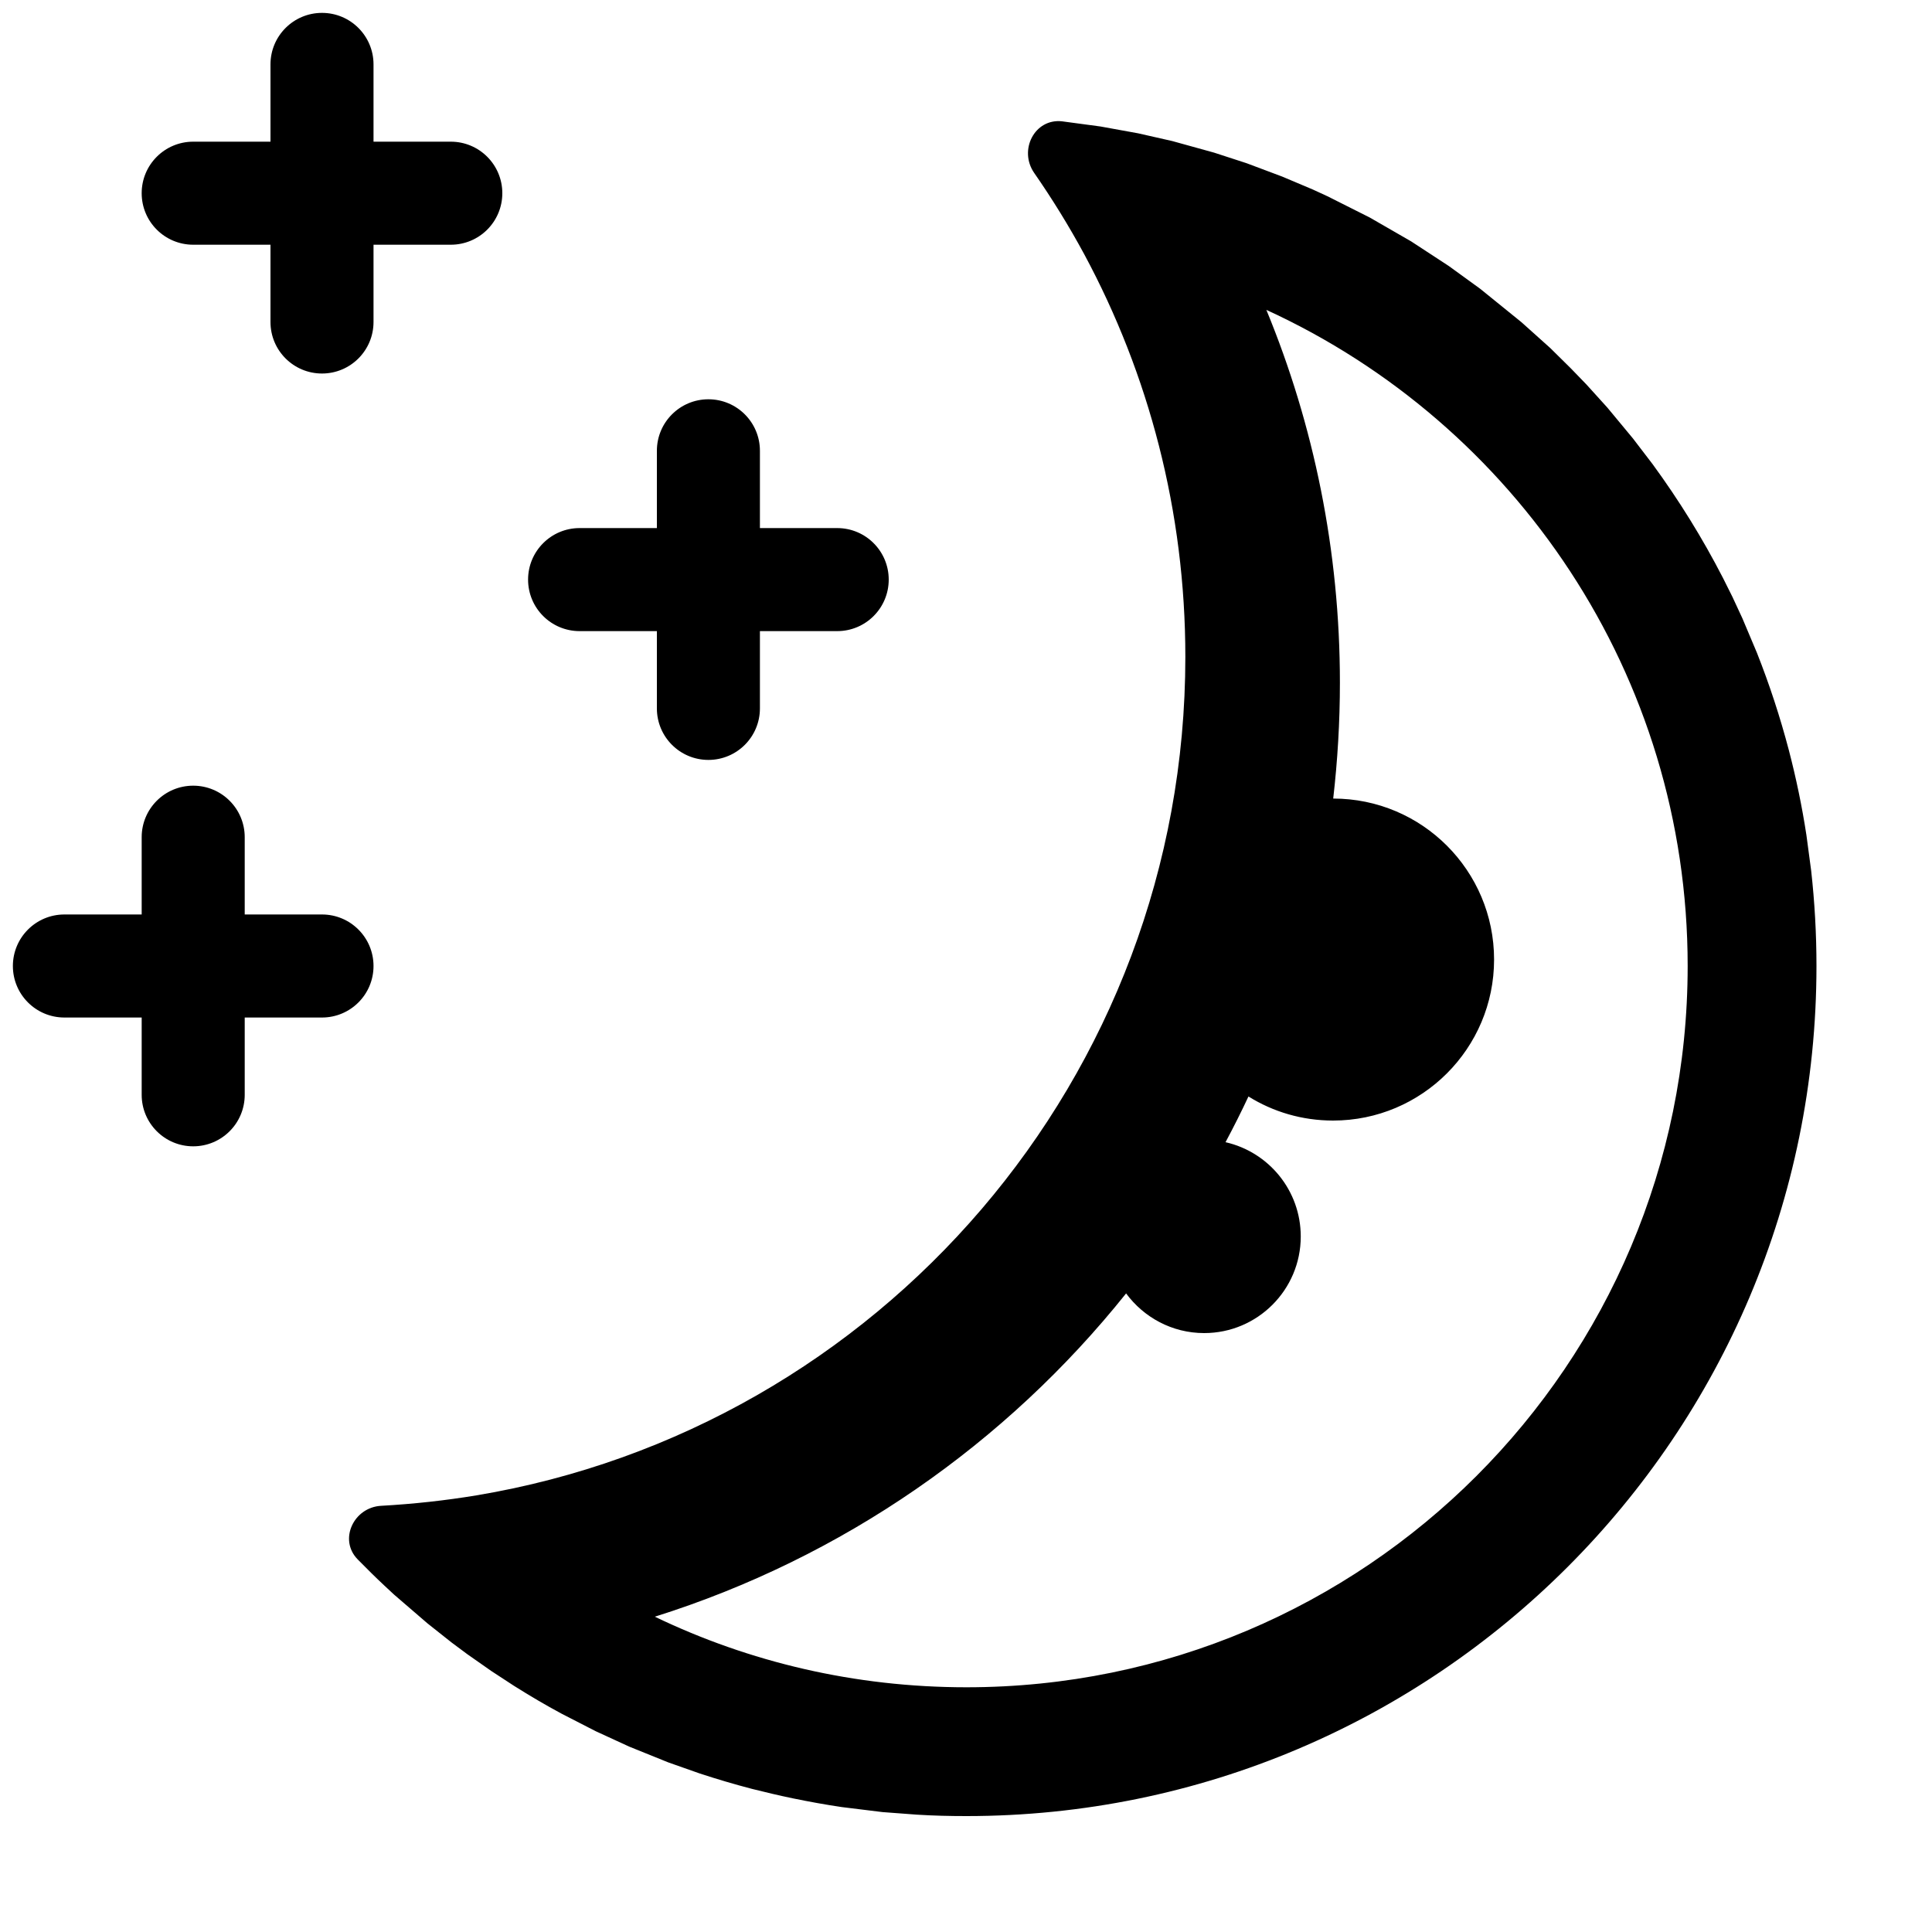
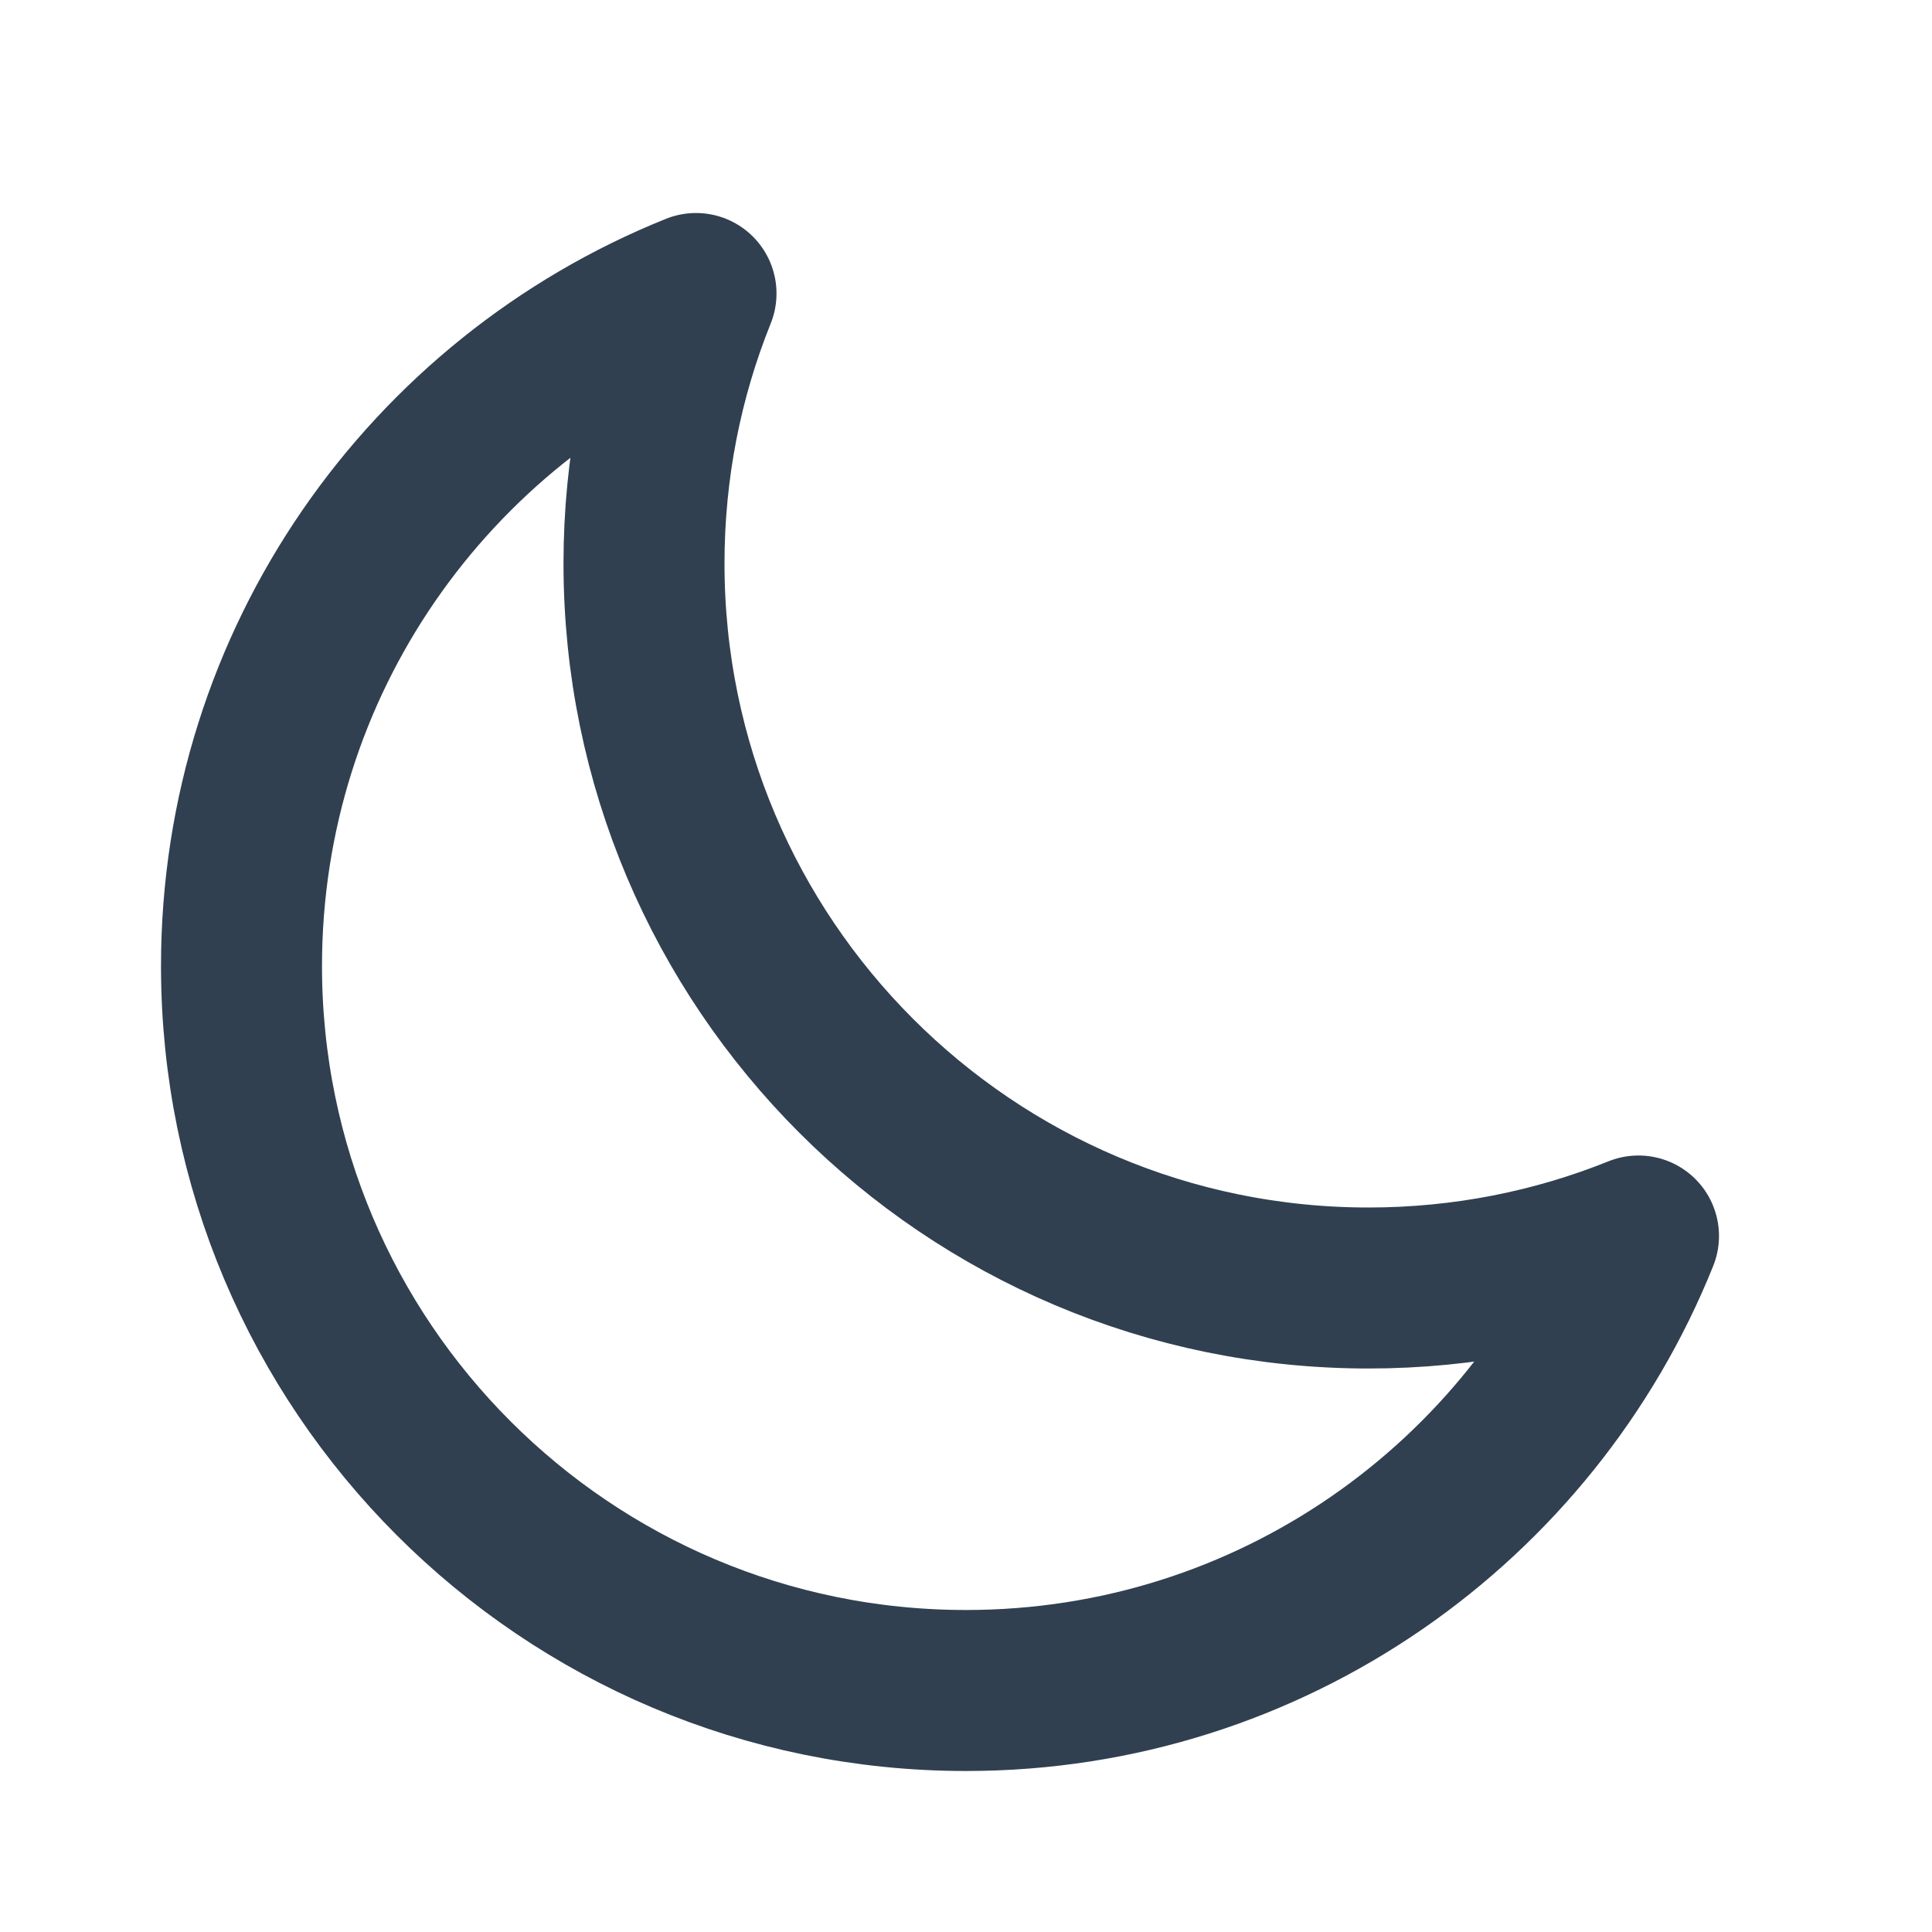
- <svg xmlns="http://www.w3.org/2000/svg" width="15" height="15" viewBox="0 0 15 15" fill="none">
-   <path fill-rule="evenodd" clip-rule="evenodd" d="M2.9 0.5C2.9 0.279 2.721 0.1 2.5 0.1C2.279 0.1 2.1 0.279 2.1 0.5V1.1H1.5C1.279 1.1 1.1 1.279 1.1 1.5C1.1 1.721 1.279 1.9 1.5 1.9H2.1V2.5C2.1 2.721 2.279 2.9 2.5 2.9C2.721 2.9 2.9 2.721 2.9 2.5V1.9H3.5C3.721 1.9 3.9 1.721 3.9 1.5C3.9 1.279 3.721 1.1 3.5 1.1H2.9V0.5ZM5.9 3.5C5.9 3.279 5.721 3.1 5.5 3.1C5.279 3.1 5.1 3.279 5.1 3.5V4.1H4.5C4.279 4.1 4.1 4.279 4.1 4.5C4.1 4.721 4.279 4.9 4.5 4.9H5.1V5.5C5.1 5.721 5.279 5.9 5.5 5.9C5.721 5.9 5.9 5.721 5.9 5.5V4.9H6.5C6.721 4.9 6.9 4.721 6.9 4.5C6.9 4.279 6.721 4.1 6.5 4.1H5.9V3.5ZM1.9 6.5C1.9 6.279 1.721 6.1 1.5 6.1C1.279 6.1 1.1 6.279 1.1 6.5V7.1H0.5C0.279 7.1 0.1 7.279 0.1 7.5C0.1 7.721 0.279 7.9 0.5 7.9H1.1V8.5C1.1 8.721 1.279 8.9 1.5 8.9C1.721 8.9 1.9 8.721 1.9 8.5V7.9H2.5C2.721 7.9 2.9 7.721 2.9 7.5C2.9 7.279 2.721 7.1 2.5 7.1H1.9V6.5ZM8.544 0.982L8.246 0.942C8.033 0.918 7.907 1.165 8.029 1.342C8.17 1.545 8.3 1.756 8.418 1.974C8.919 2.905 9.203 3.969 9.203 5.1C9.203 8.372 6.822 11.088 3.699 11.61C3.457 11.65 3.21 11.677 2.96 11.691C2.746 11.702 2.627 11.954 2.777 12.107C2.846 12.177 2.915 12.246 2.987 12.313L3.059 12.38L3.319 12.604L3.507 12.753L3.628 12.843L3.815 12.974L3.991 13.089C4.112 13.165 4.235 13.238 4.362 13.306L4.625 13.441L4.886 13.561L5.188 13.683L5.432 13.769C5.566 13.813 5.701 13.853 5.839 13.889C5.943 13.915 6.048 13.94 6.154 13.962C6.28 13.988 6.407 14.011 6.535 14.03L6.852 14.069L7.119 14.089C7.246 14.097 7.374 14.1 7.503 14.1C11.148 14.1 14.103 11.145 14.103 7.5C14.103 7.25 14.089 7.004 14.062 6.761L14.025 6.484C13.991 6.261 13.945 6.041 13.889 5.826C13.821 5.567 13.738 5.314 13.641 5.069L13.528 4.801L13.451 4.635L13.377 4.487C13.218 4.178 13.035 3.883 12.831 3.604L12.678 3.404L12.479 3.164L12.316 2.984L12.196 2.86L12.036 2.702L11.813 2.502L11.492 2.242L11.248 2.065L10.956 1.874L10.635 1.689L10.307 1.524L10.194 1.472L9.955 1.371L9.678 1.267L9.426 1.185L9.101 1.095L8.836 1.035L8.544 0.982ZM10.403 5.3C10.403 4.276 10.2 3.298 9.832 2.406C11.762 3.29 13.103 5.239 13.103 7.5C13.103 10.593 10.596 13.1 7.503 13.1C6.636 13.1 5.816 12.904 5.084 12.552C6.542 12.094 7.811 11.208 8.743 10.042C8.88 10.228 9.1 10.35 9.349 10.35C9.763 10.35 10.099 10.014 10.099 9.6C10.099 9.243 9.85 8.944 9.515 8.868C9.577 8.752 9.637 8.633 9.693 8.513C9.884 8.632 10.109 8.7 10.35 8.7C11.04 8.7 11.6 8.14 11.6 7.45C11.6 6.76 11.041 6.2 10.351 6.2C10.385 5.905 10.403 5.605 10.403 5.3Z" fill="currentColor" />
+ <svg xmlns="http://www.w3.org/2000/svg" width="24" height="24" viewBox="0 0 24 24" fill="none">
+   <path d="M20.354 15.354C19.318 15.771 18.186 16 17 16C12.029 16 8 11.971 8 7C8 5.814 8.229 4.682 8.646 3.646C5.336 4.976 3 8.215 3 12C3 16.971 7.029 21 12 21C15.785 21 19.024 18.664 20.354 15.354Z" stroke="#304050" stroke-width="2" stroke-linecap="round" stroke-linejoin="round" />
</svg>
